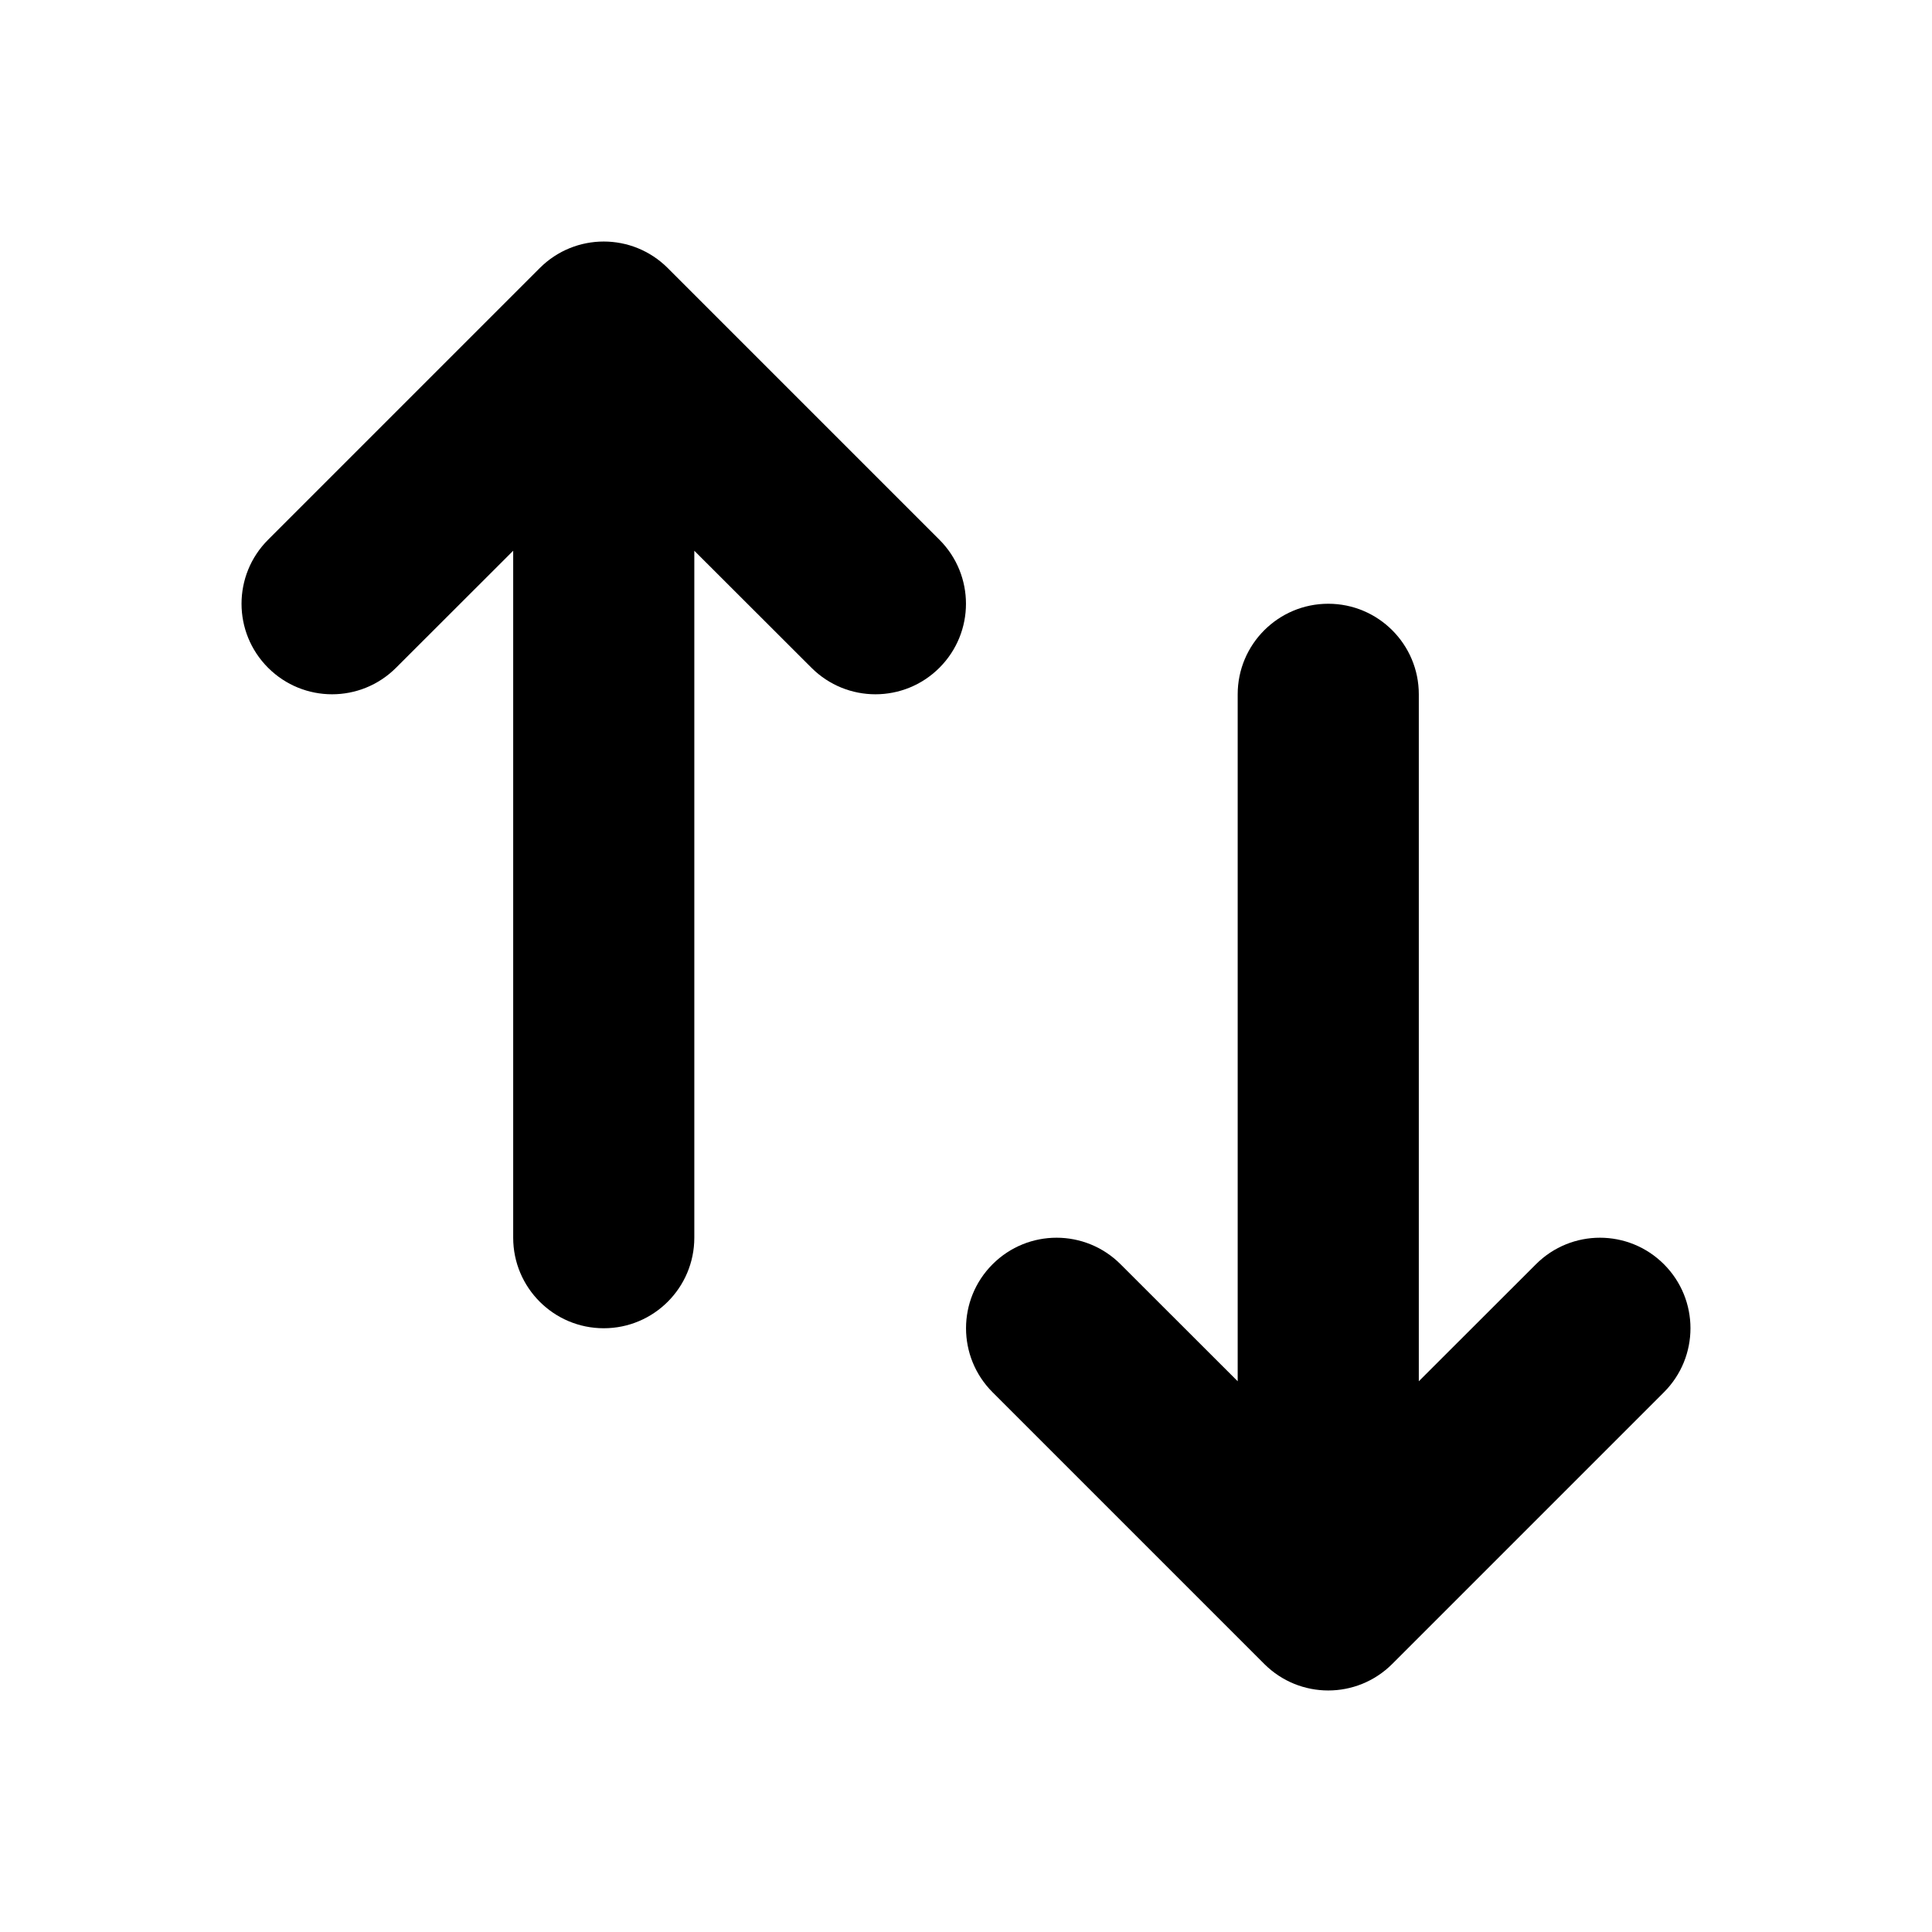
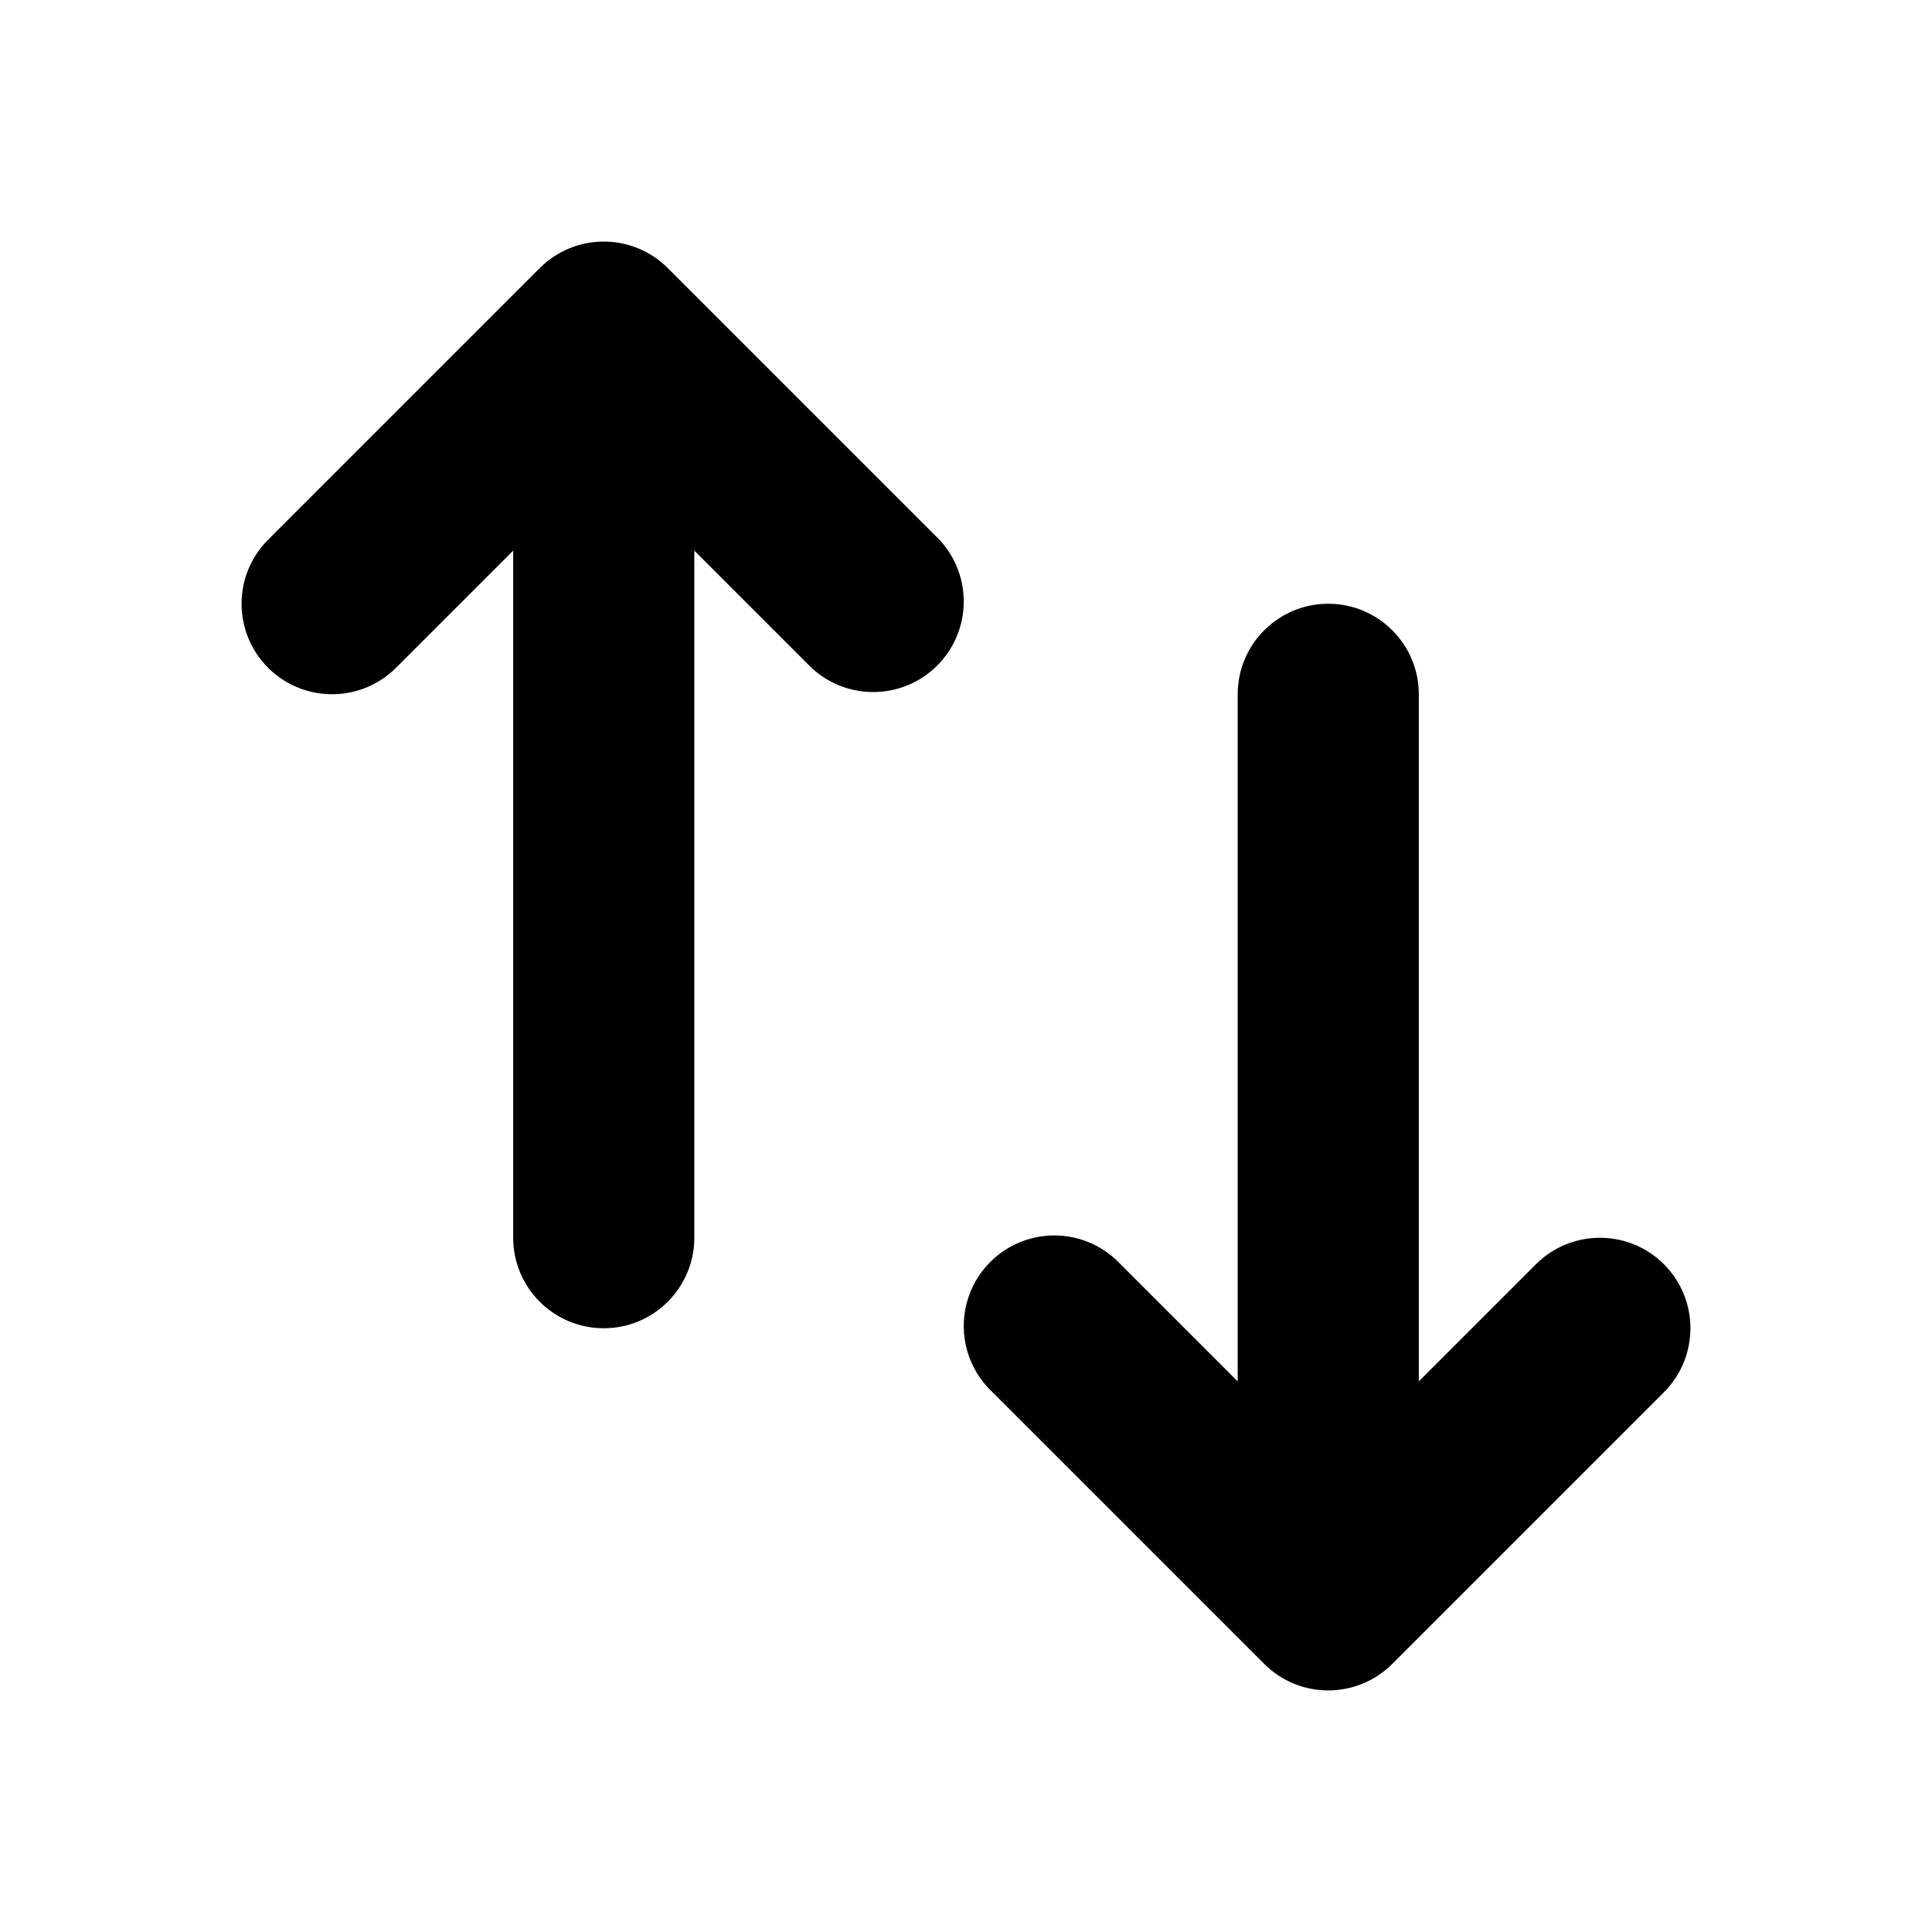
- <svg xmlns="http://www.w3.org/2000/svg" viewBox="0 0 16 16" fill="none">
-   <path fill-rule="evenodd" clip-rule="evenodd" d="M13.78 10.47C14.073 10.763 14.073 11.237 13.78 11.53L11.53 13.78C11.237 14.073 10.763 14.073 10.47 13.78L8.22 11.53C7.927 11.237 7.927 10.763 8.22 10.47C8.513 10.177 8.987 10.177 9.28 10.47L10.25 11.439V5.75C10.25 5.336 10.586 5 11 5C11.414 5 11.75 5.336 11.75 5.75V11.439L12.72 10.47C13.013 10.177 13.487 10.177 13.78 10.47Z" fill="currentColor" />
-   <path fill-rule="evenodd" clip-rule="evenodd" d="M2.22 5.53C1.927 5.237 1.927 4.763 2.22 4.47L4.47 2.22C4.763 1.927 5.237 1.927 5.53 2.22L7.78 4.47C8.073 4.763 8.073 5.237 7.78 5.53C7.487 5.823 7.013 5.823 6.72 5.53L5.75 4.561L5.75 10.25C5.75 10.664 5.414 11 5 11C4.586 11 4.25 10.664 4.25 10.25L4.25 4.561L3.28 5.53C2.987 5.823 2.513 5.823 2.22 5.53Z" fill="currentColor" />
+ <svg viewBox="0 0 16 16" aria-hidden="true" data-slot="icon" fill="currentColor">
+   <path fill-rule="evenodd" d="M13.78 10.47a.75.75 0 0 1 0 1.06l-2.25 2.25a.75.75 0 0 1-1.06 0l-2.25-2.25a.75.75 0 1 1 1.06-1.06l.97.97V5.75a.75.75 0 0 1 1.5 0v5.69l.97-.97a.75.75 0 0 1 1.06 0ZM2.22 5.53a.75.75 0 0 1 0-1.06l2.25-2.25a.75.75 0 0 1 1.06 0l2.25 2.25a.75.75 0 0 1-1.06 1.06l-.97-.97v5.69a.75.75 0 0 1-1.5 0V4.56l-.97.97a.75.75 0 0 1-1.06 0Z" clip-rule="evenodd" />
</svg>
